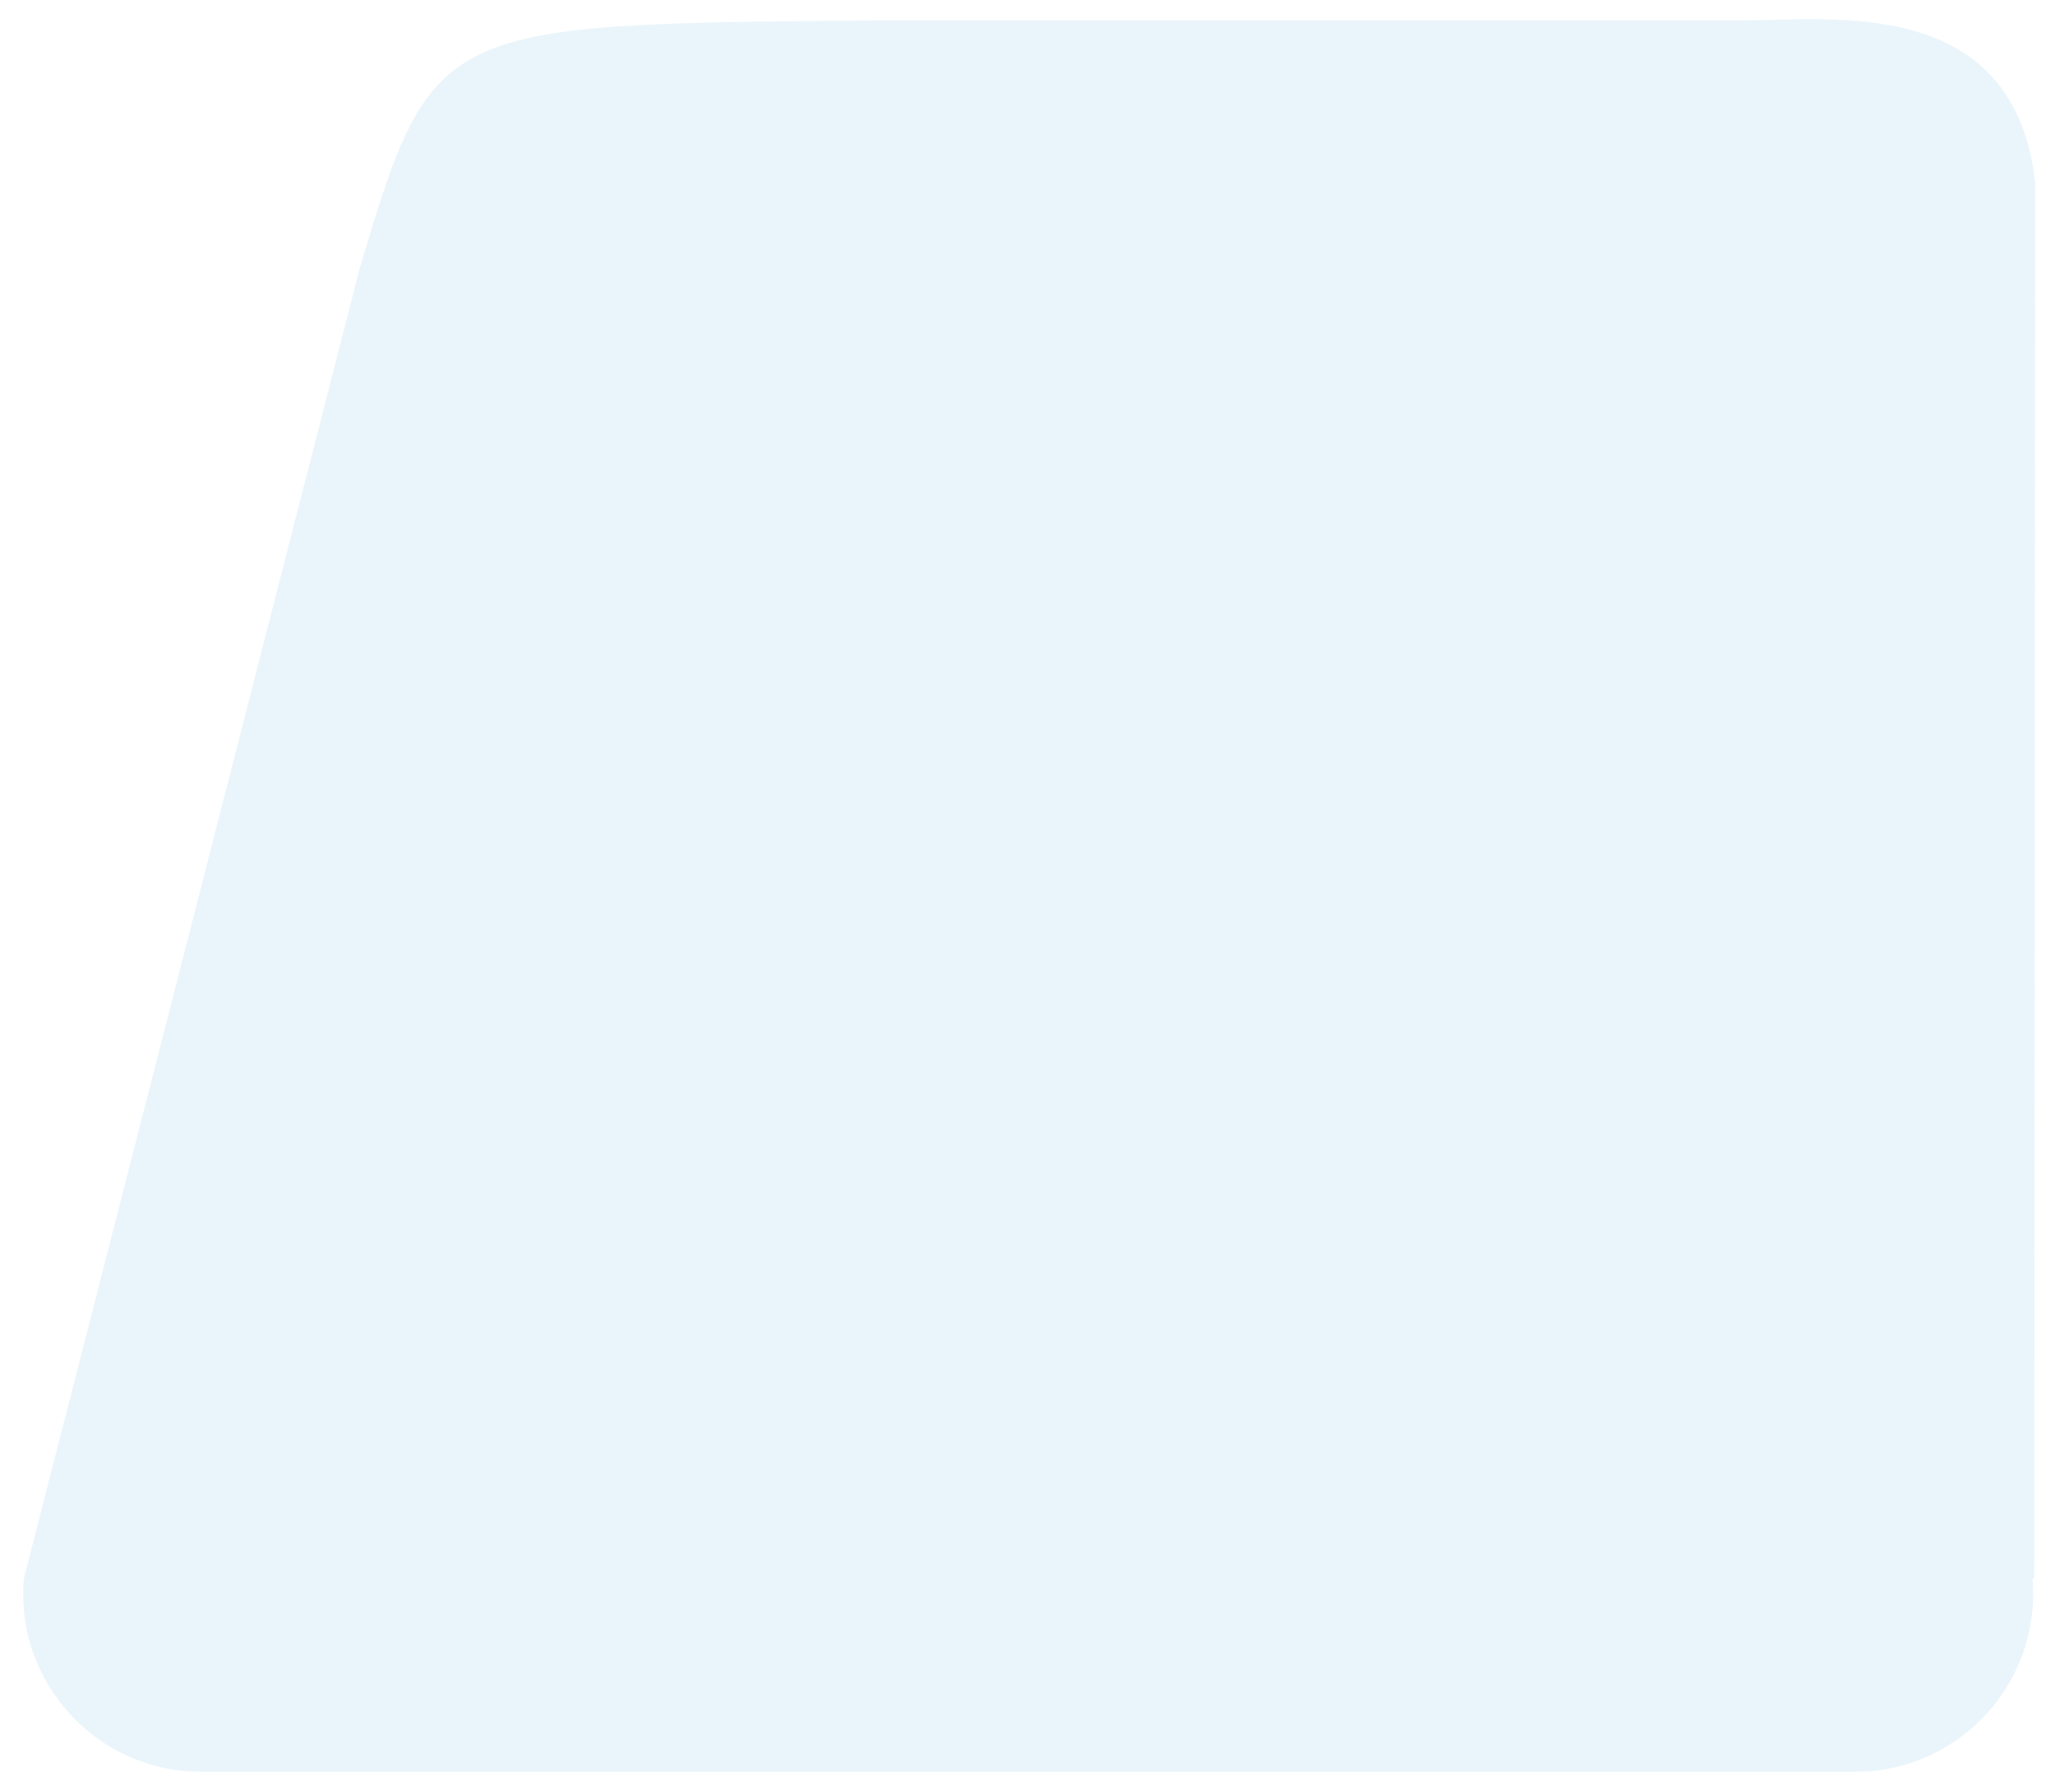
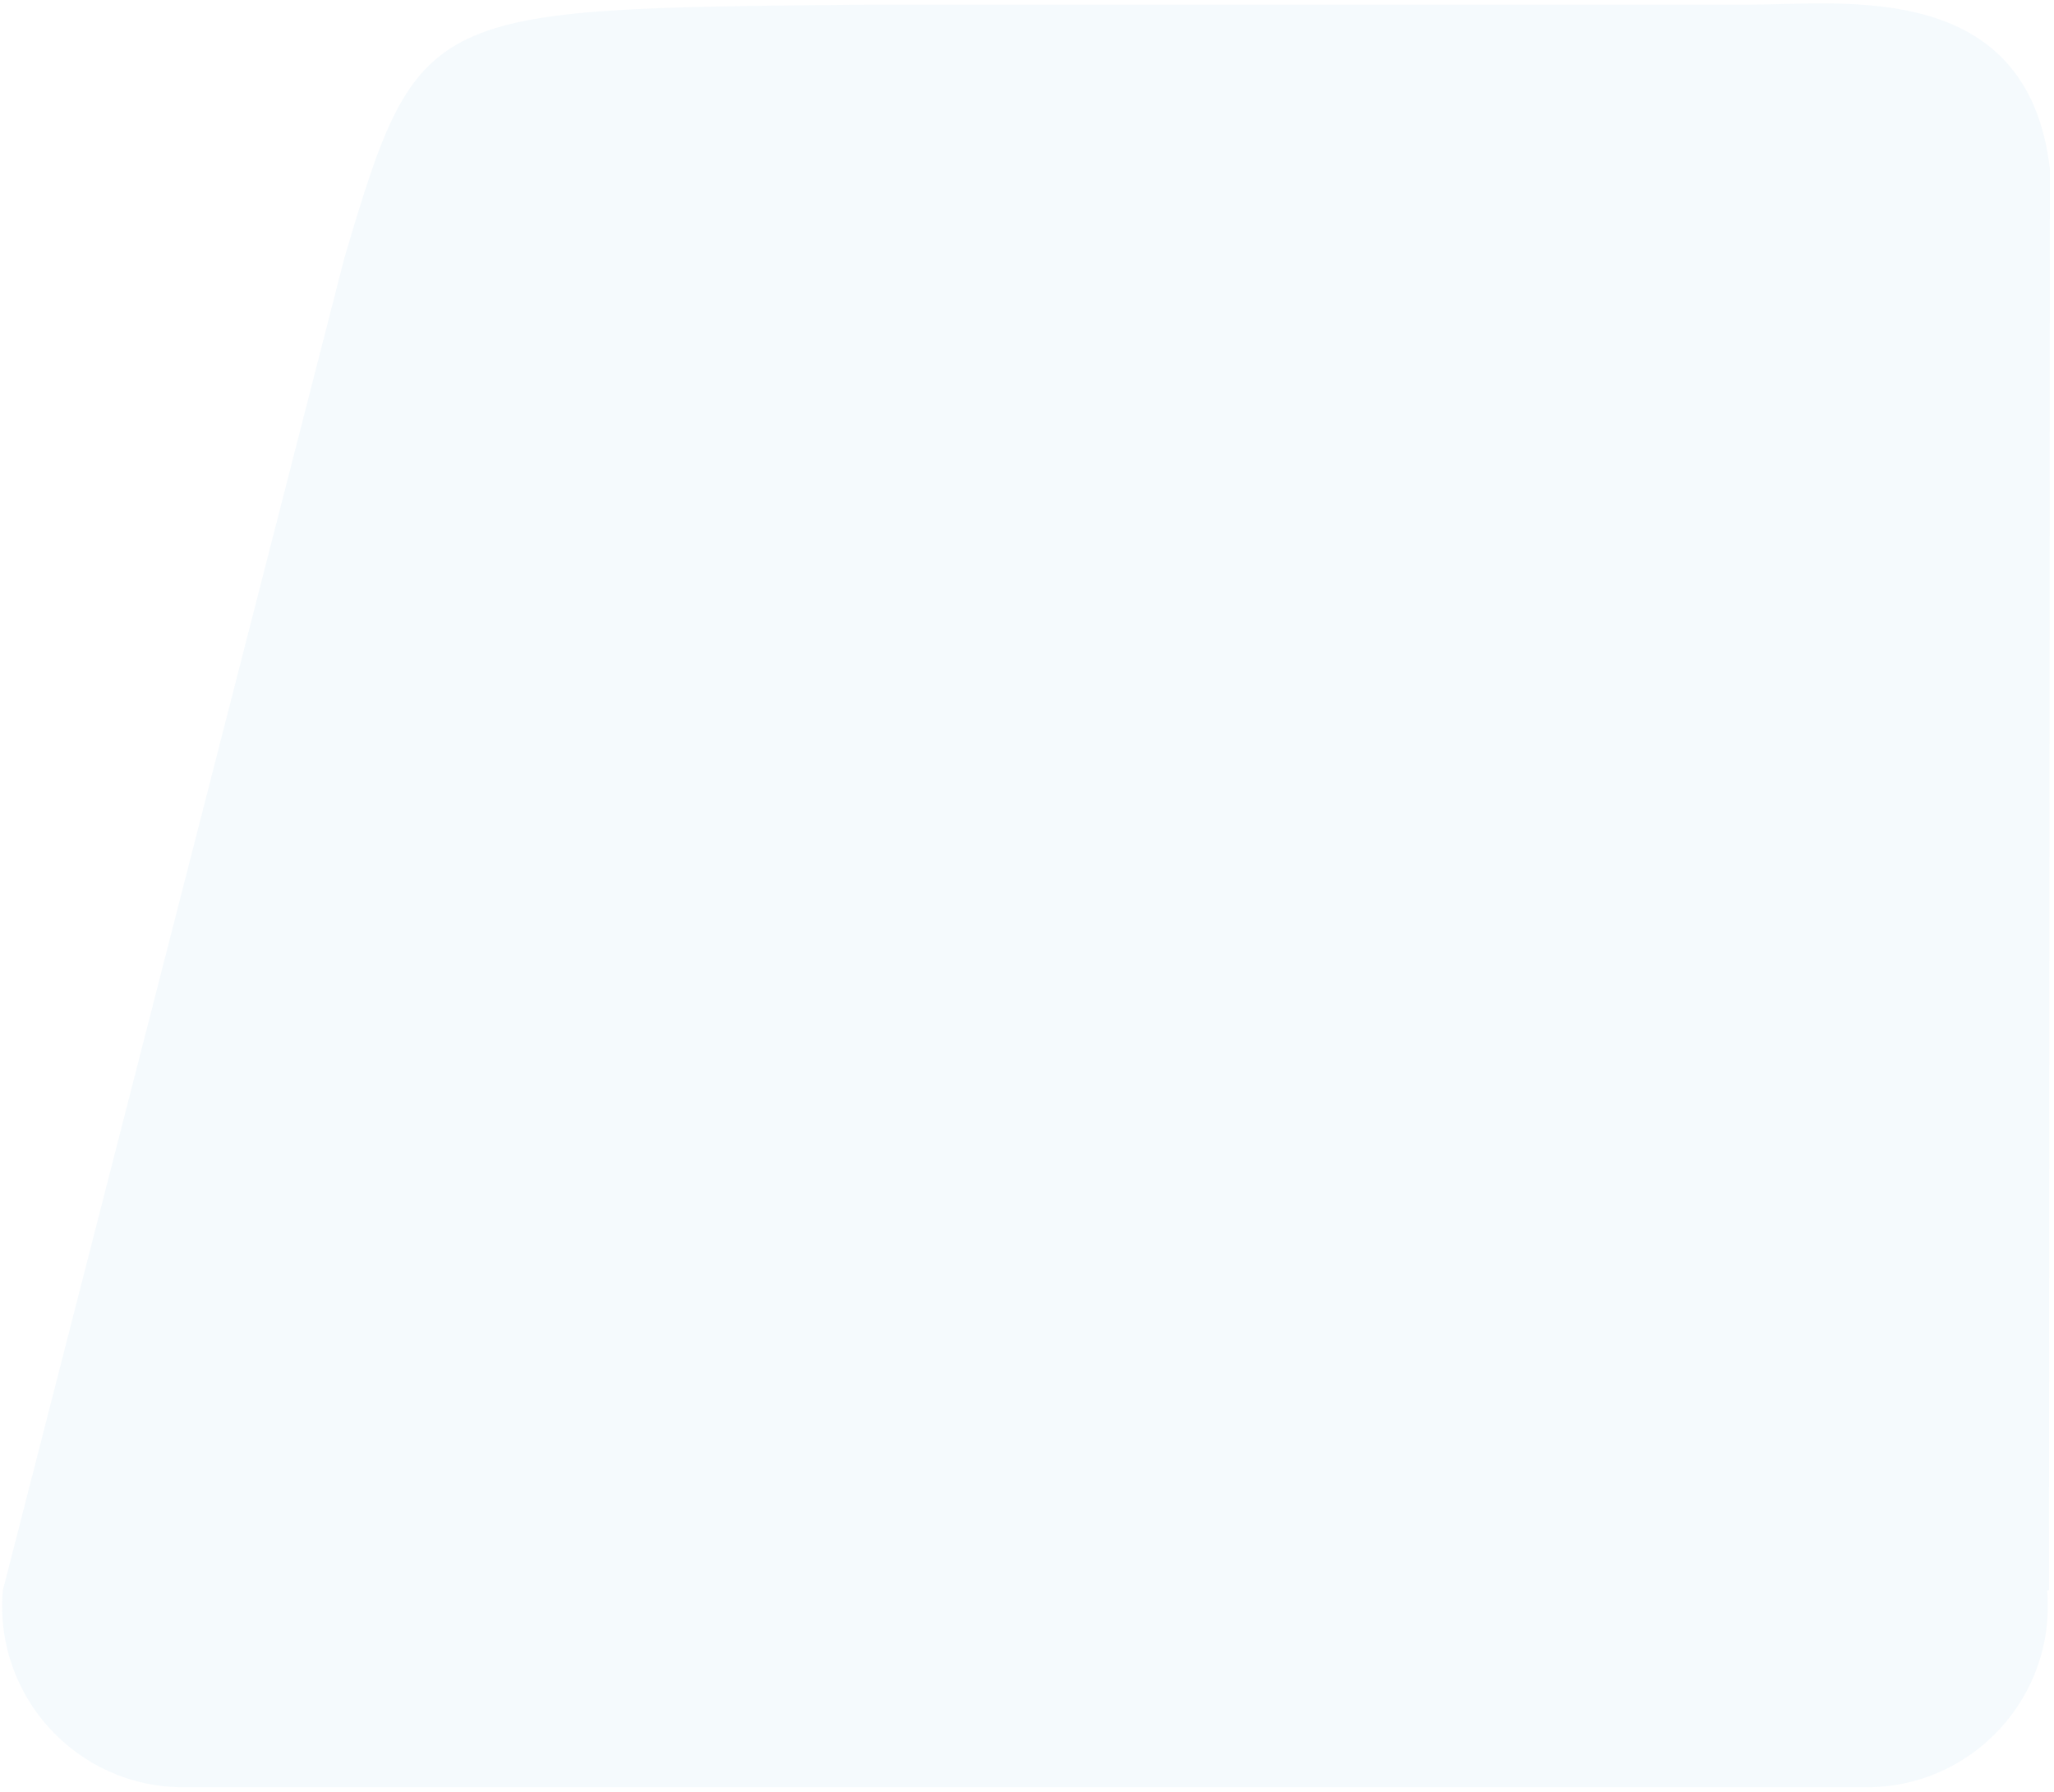
- <svg xmlns="http://www.w3.org/2000/svg" width="390" height="340" preserveAspectRatio="xMidYMid meet">
-   <defs>
-     <path stroke="black" stroke-width="1px" fill="rosybrown" id="svgEditorClosePathDefs" />
-   </defs>
-   <defs>
-     <polygon id="svgEditorIconDefs" fill="rosybrown" />
-     <polygon fill="#2D9CDB" fill-opacity="0.1" id="svgEditorShapeDefs" stroke-width="1px" stroke="black" />
-   </defs>
-   <g>
-   </g>
-   <g>
-     <path fill="#2D9CDB" fill-opacity="0.1" d="m386.234,34.499c-4.126,-35.56 -38.602,-30.63 -55.912,-30.63l-24.235,0l-140.419,0c-82.384,0.786 -83.566,0.357 -97.455,47.237l-63.68,248.433c-1.731,19.734 13.849,36.699 33.583,36.699l314.019,0c19.734,0 35.314,-16.965 33.583,-36.699l0.173,0l0.173,0l0.171,-265.039z" id="e6_shape" stroke-width="1px" />
-     <path fill="rosybrown" stroke="null" stroke-width="1px" stroke-opacity="null" fill-opacity="null" d="m334,208.133l-22,-20.133l22,20.133z" id="svg_1" />
-   </g>
-   <g>
-   </g>
-   <g>
-     <rect fill="none" id="canvas_background" height="602" width="802" y="-1" x="-1" />
-   </g>
+ <svg xmlns="http://www.w3.org/2000/svg" width="383" height="334" preserveAspectRatio="none" viewBox="0 0 383 334" fill="none">
+   <path d="M382.234 31.499C378.108 -4.061 343.632 0.869 326.321 0.869H302.086H161.667C79.282 1.655 78.1 1.226 64.211 48.105L0.531 296.538C-1.2 316.272 14.38 333.237 34.114 333.237H348.133C367.867 333.237 383.447 316.272 381.716 296.538H381.889H382.062L382.234 31.499Z" fill="#2D9CDB" fill-opacity="0.05" />
</svg>
